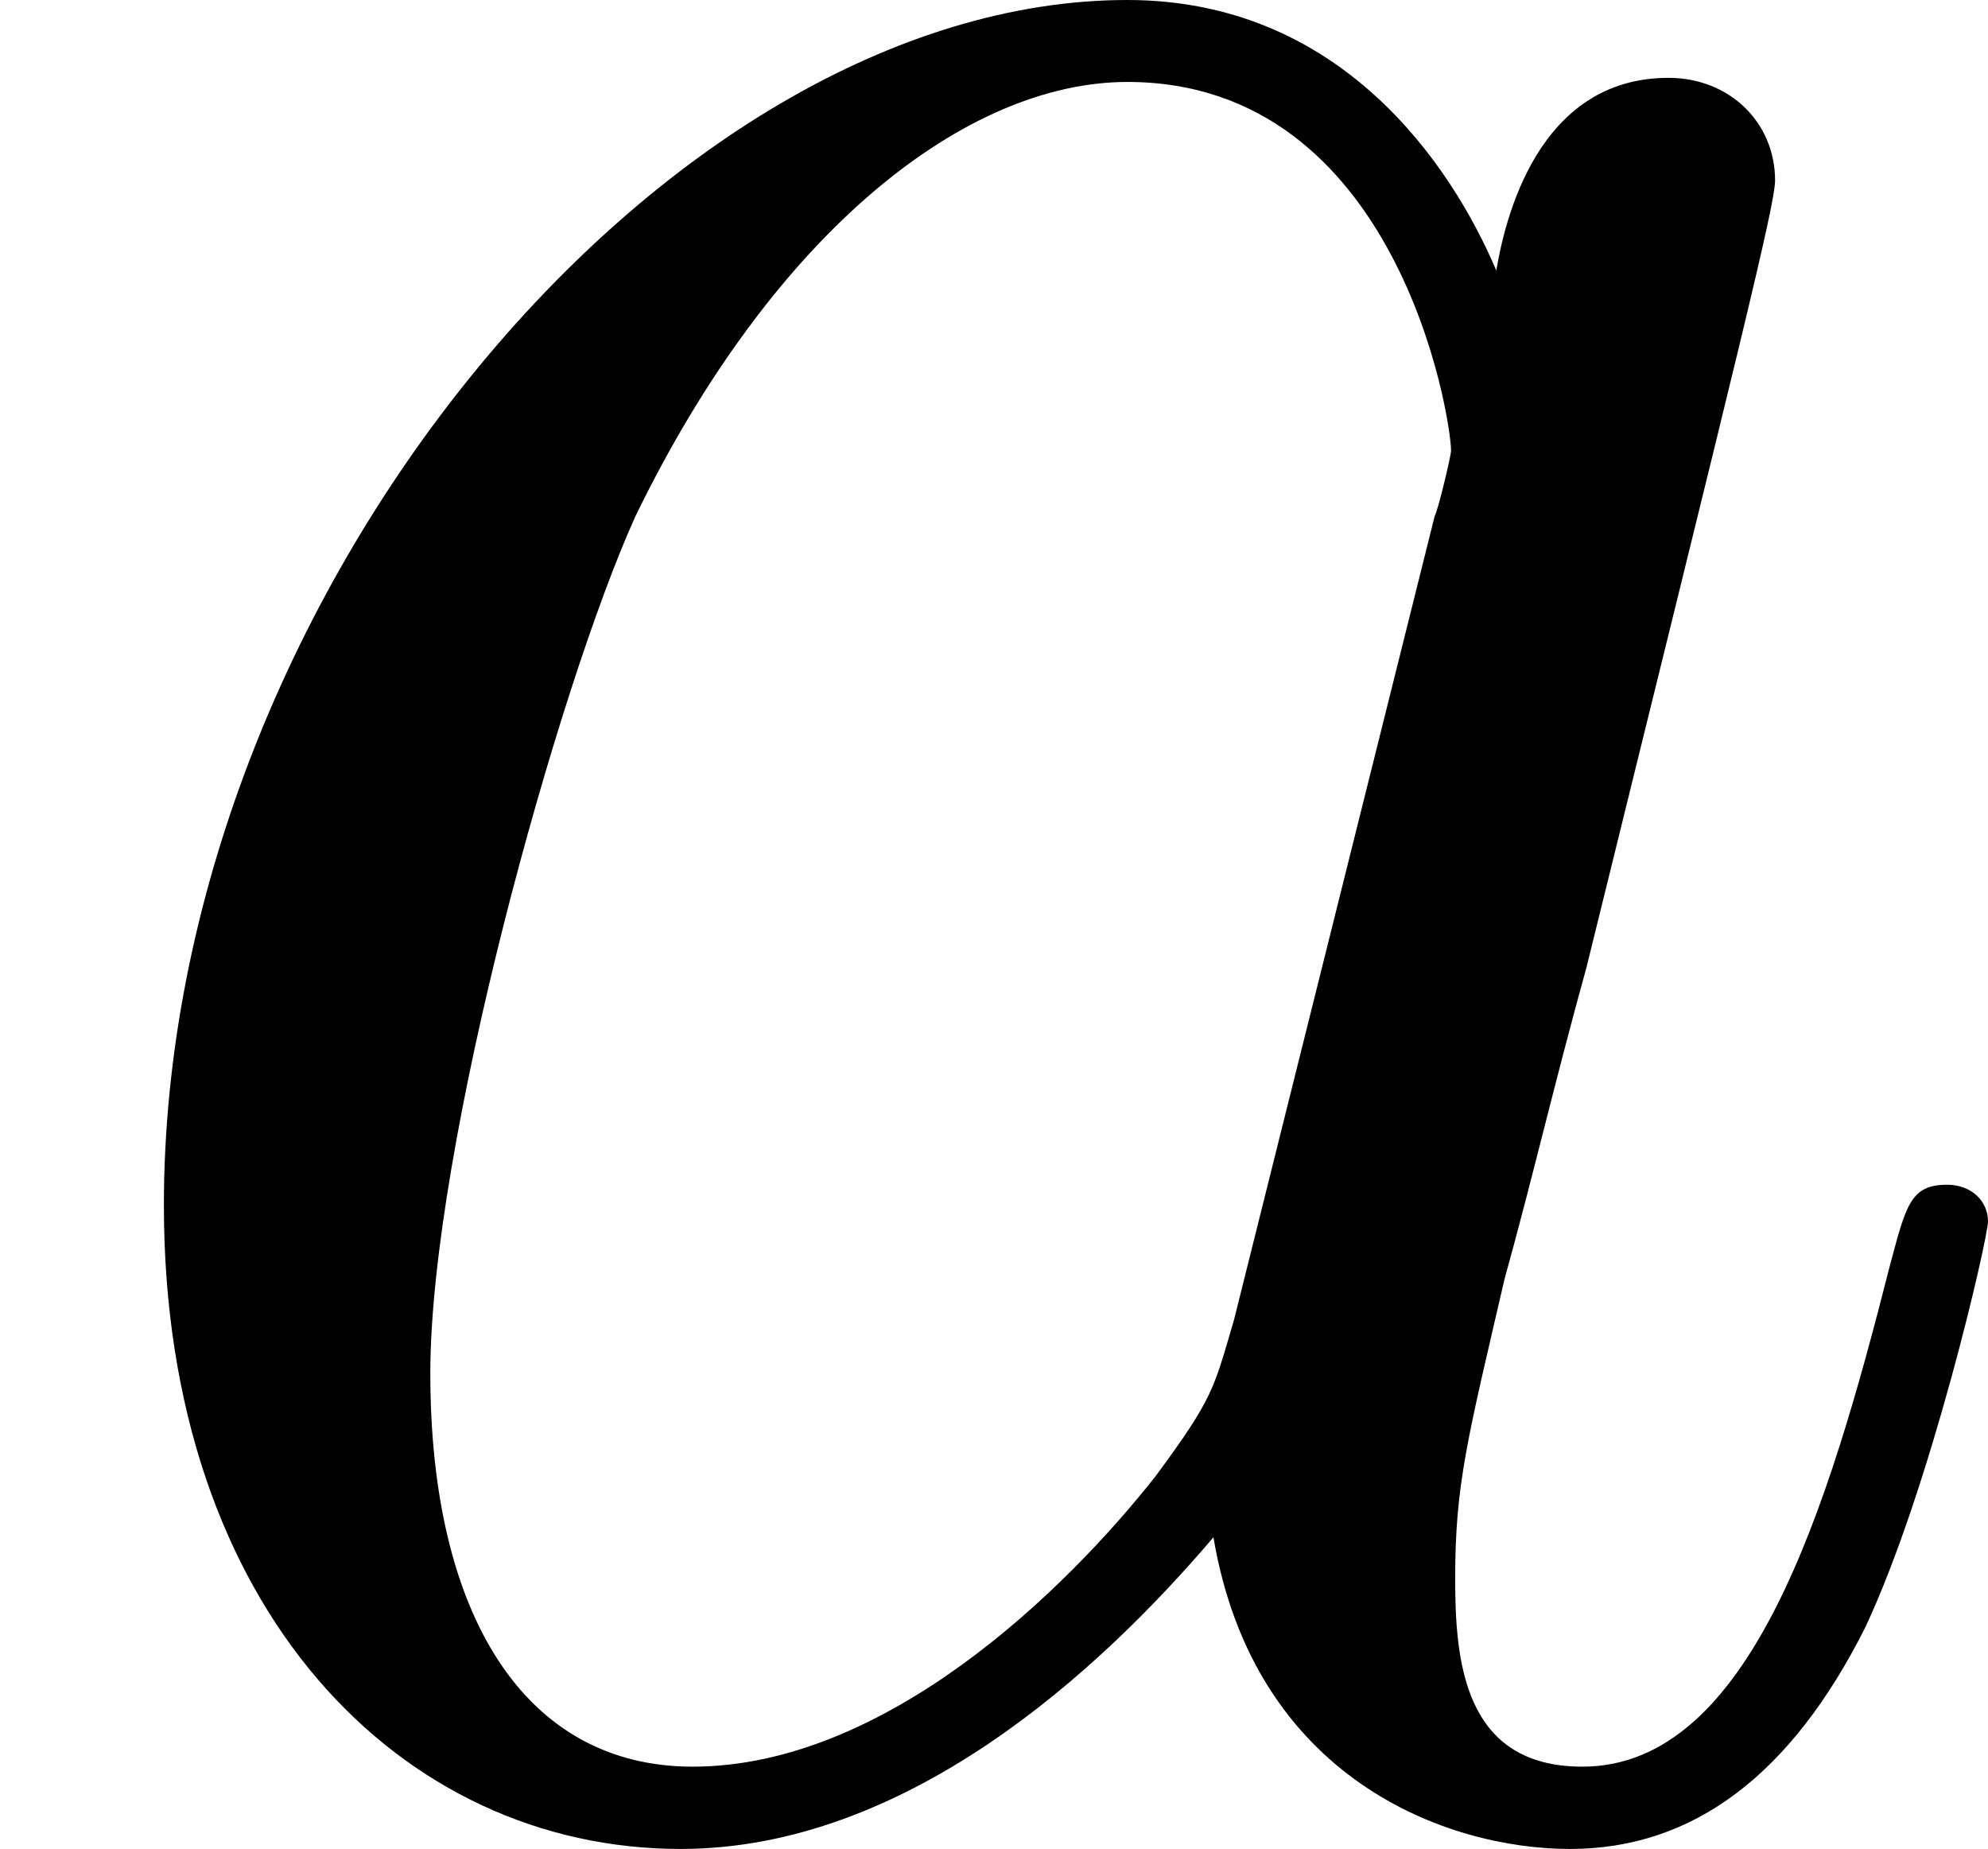
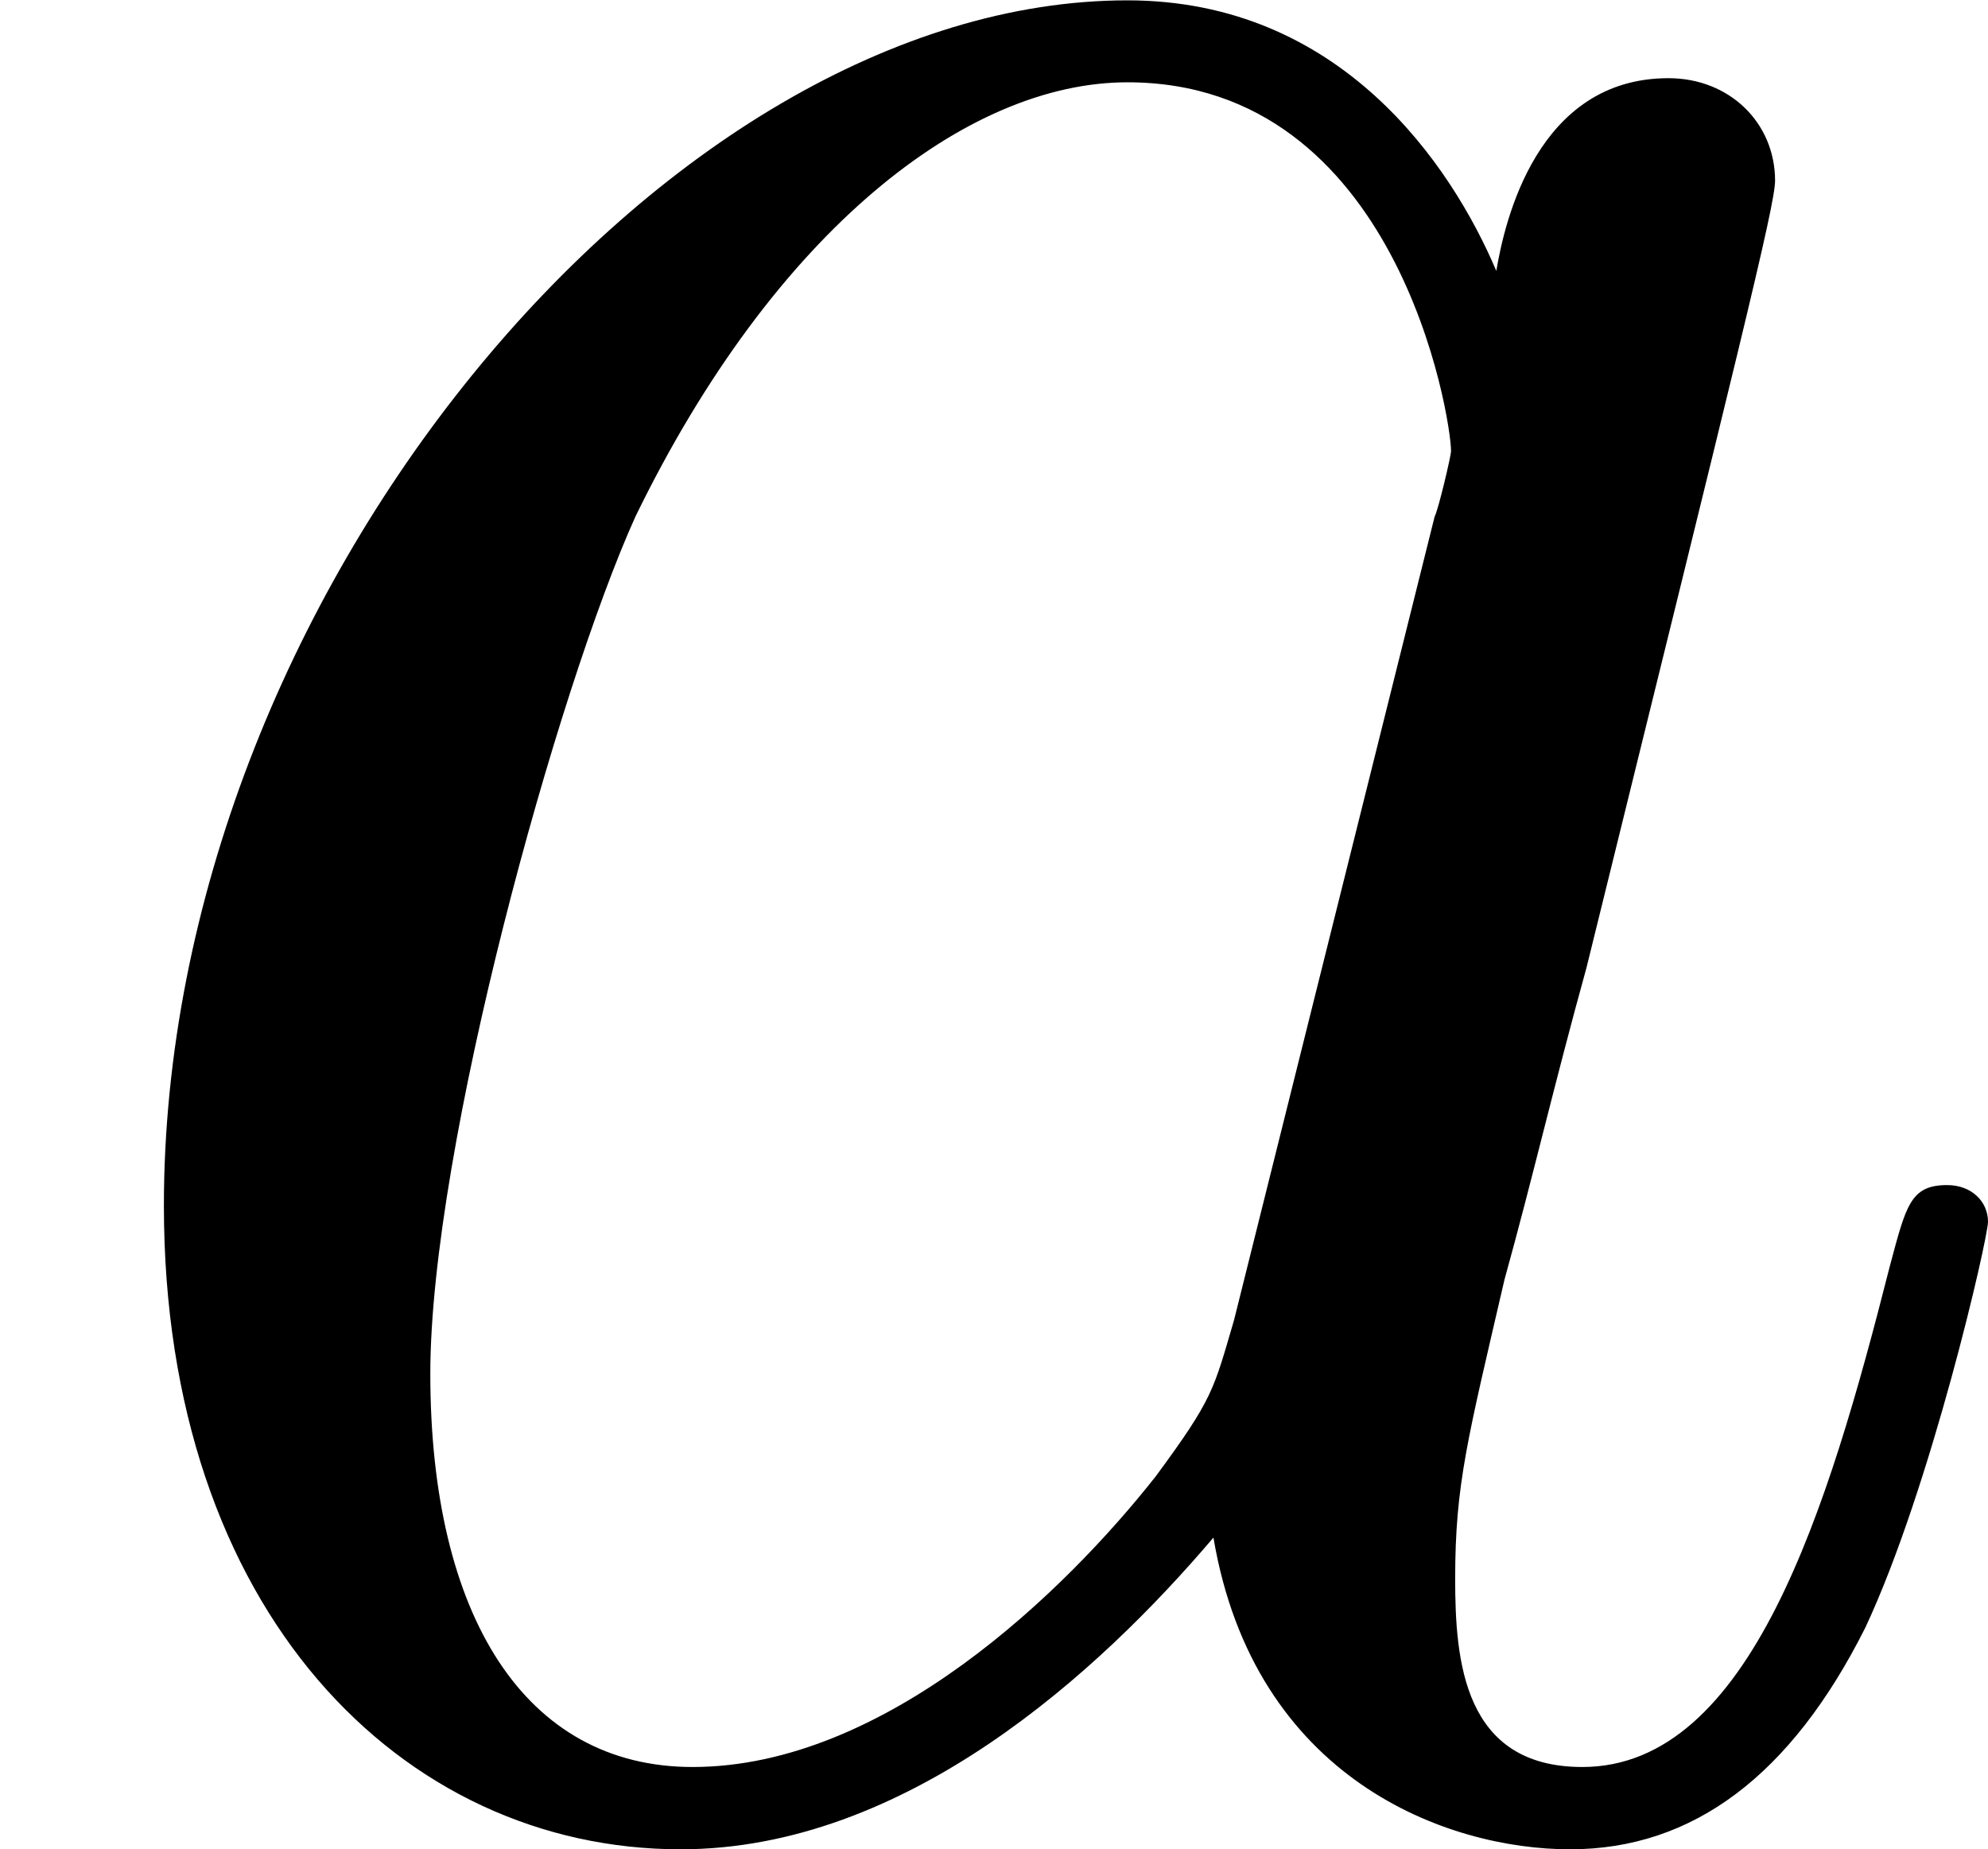
- <svg xmlns="http://www.w3.org/2000/svg" xmlns:xlink="http://www.w3.org/1999/xlink" height="5.392pt" version="1.1" viewBox="3.576 198.402 5.798 5.392" width="5.798pt">
+ <svg xmlns="http://www.w3.org/2000/svg" xmlns:xlink="http://www.w3.org/1999/xlink" height="5.392pt" version="1.1" viewBox="3.576 183.956 5.798 5.392" width="5.798pt">
  <defs>
    <path d="M3.599 -1.423C3.539 -1.219 3.539 -1.196 3.371 -0.968C3.108 -0.634 2.582 -0.12 2.02 -0.12C1.53 -0.12 1.255 -0.562 1.255 -1.267C1.255 -1.925 1.626 -3.264 1.853 -3.766C2.26 -4.603 2.821 -5.033 3.288 -5.033C4.077 -5.033 4.232 -4.053 4.232 -3.957C4.232 -3.945 4.196 -3.79 4.184 -3.766L3.599 -1.423ZM4.364 -4.483C4.232 -4.794 3.909 -5.272 3.288 -5.272C1.937 -5.272 0.478 -3.527 0.478 -1.757C0.478 -0.574 1.172 0.12 1.985 0.12C2.642 0.12 3.204 -0.395 3.539 -0.789C3.658 -0.084 4.22 0.12 4.579 0.12S5.224 -0.096 5.44 -0.526C5.631 -0.933 5.798 -1.662 5.798 -1.71C5.798 -1.769 5.75 -1.817 5.679 -1.817C5.571 -1.817 5.559 -1.757 5.511 -1.578C5.332 -0.873 5.105 -0.12 4.615 -0.12C4.268 -0.12 4.244 -0.43 4.244 -0.669C4.244 -0.944 4.28 -1.076 4.388 -1.542C4.471 -1.841 4.531 -2.104 4.627 -2.451C5.069 -4.244 5.177 -4.674 5.177 -4.746C5.177 -4.914 5.045 -5.045 4.866 -5.045C4.483 -5.045 4.388 -4.627 4.364 -4.483Z" id="g14-97" />
  </defs>
  <g id="page1">
-     <use x="3.576" xlink:href="#g14-97" y="203.674" />
+     <use x="3.576" xlink:href="#g14-97" y="189.229" />
  </g>
</svg>
